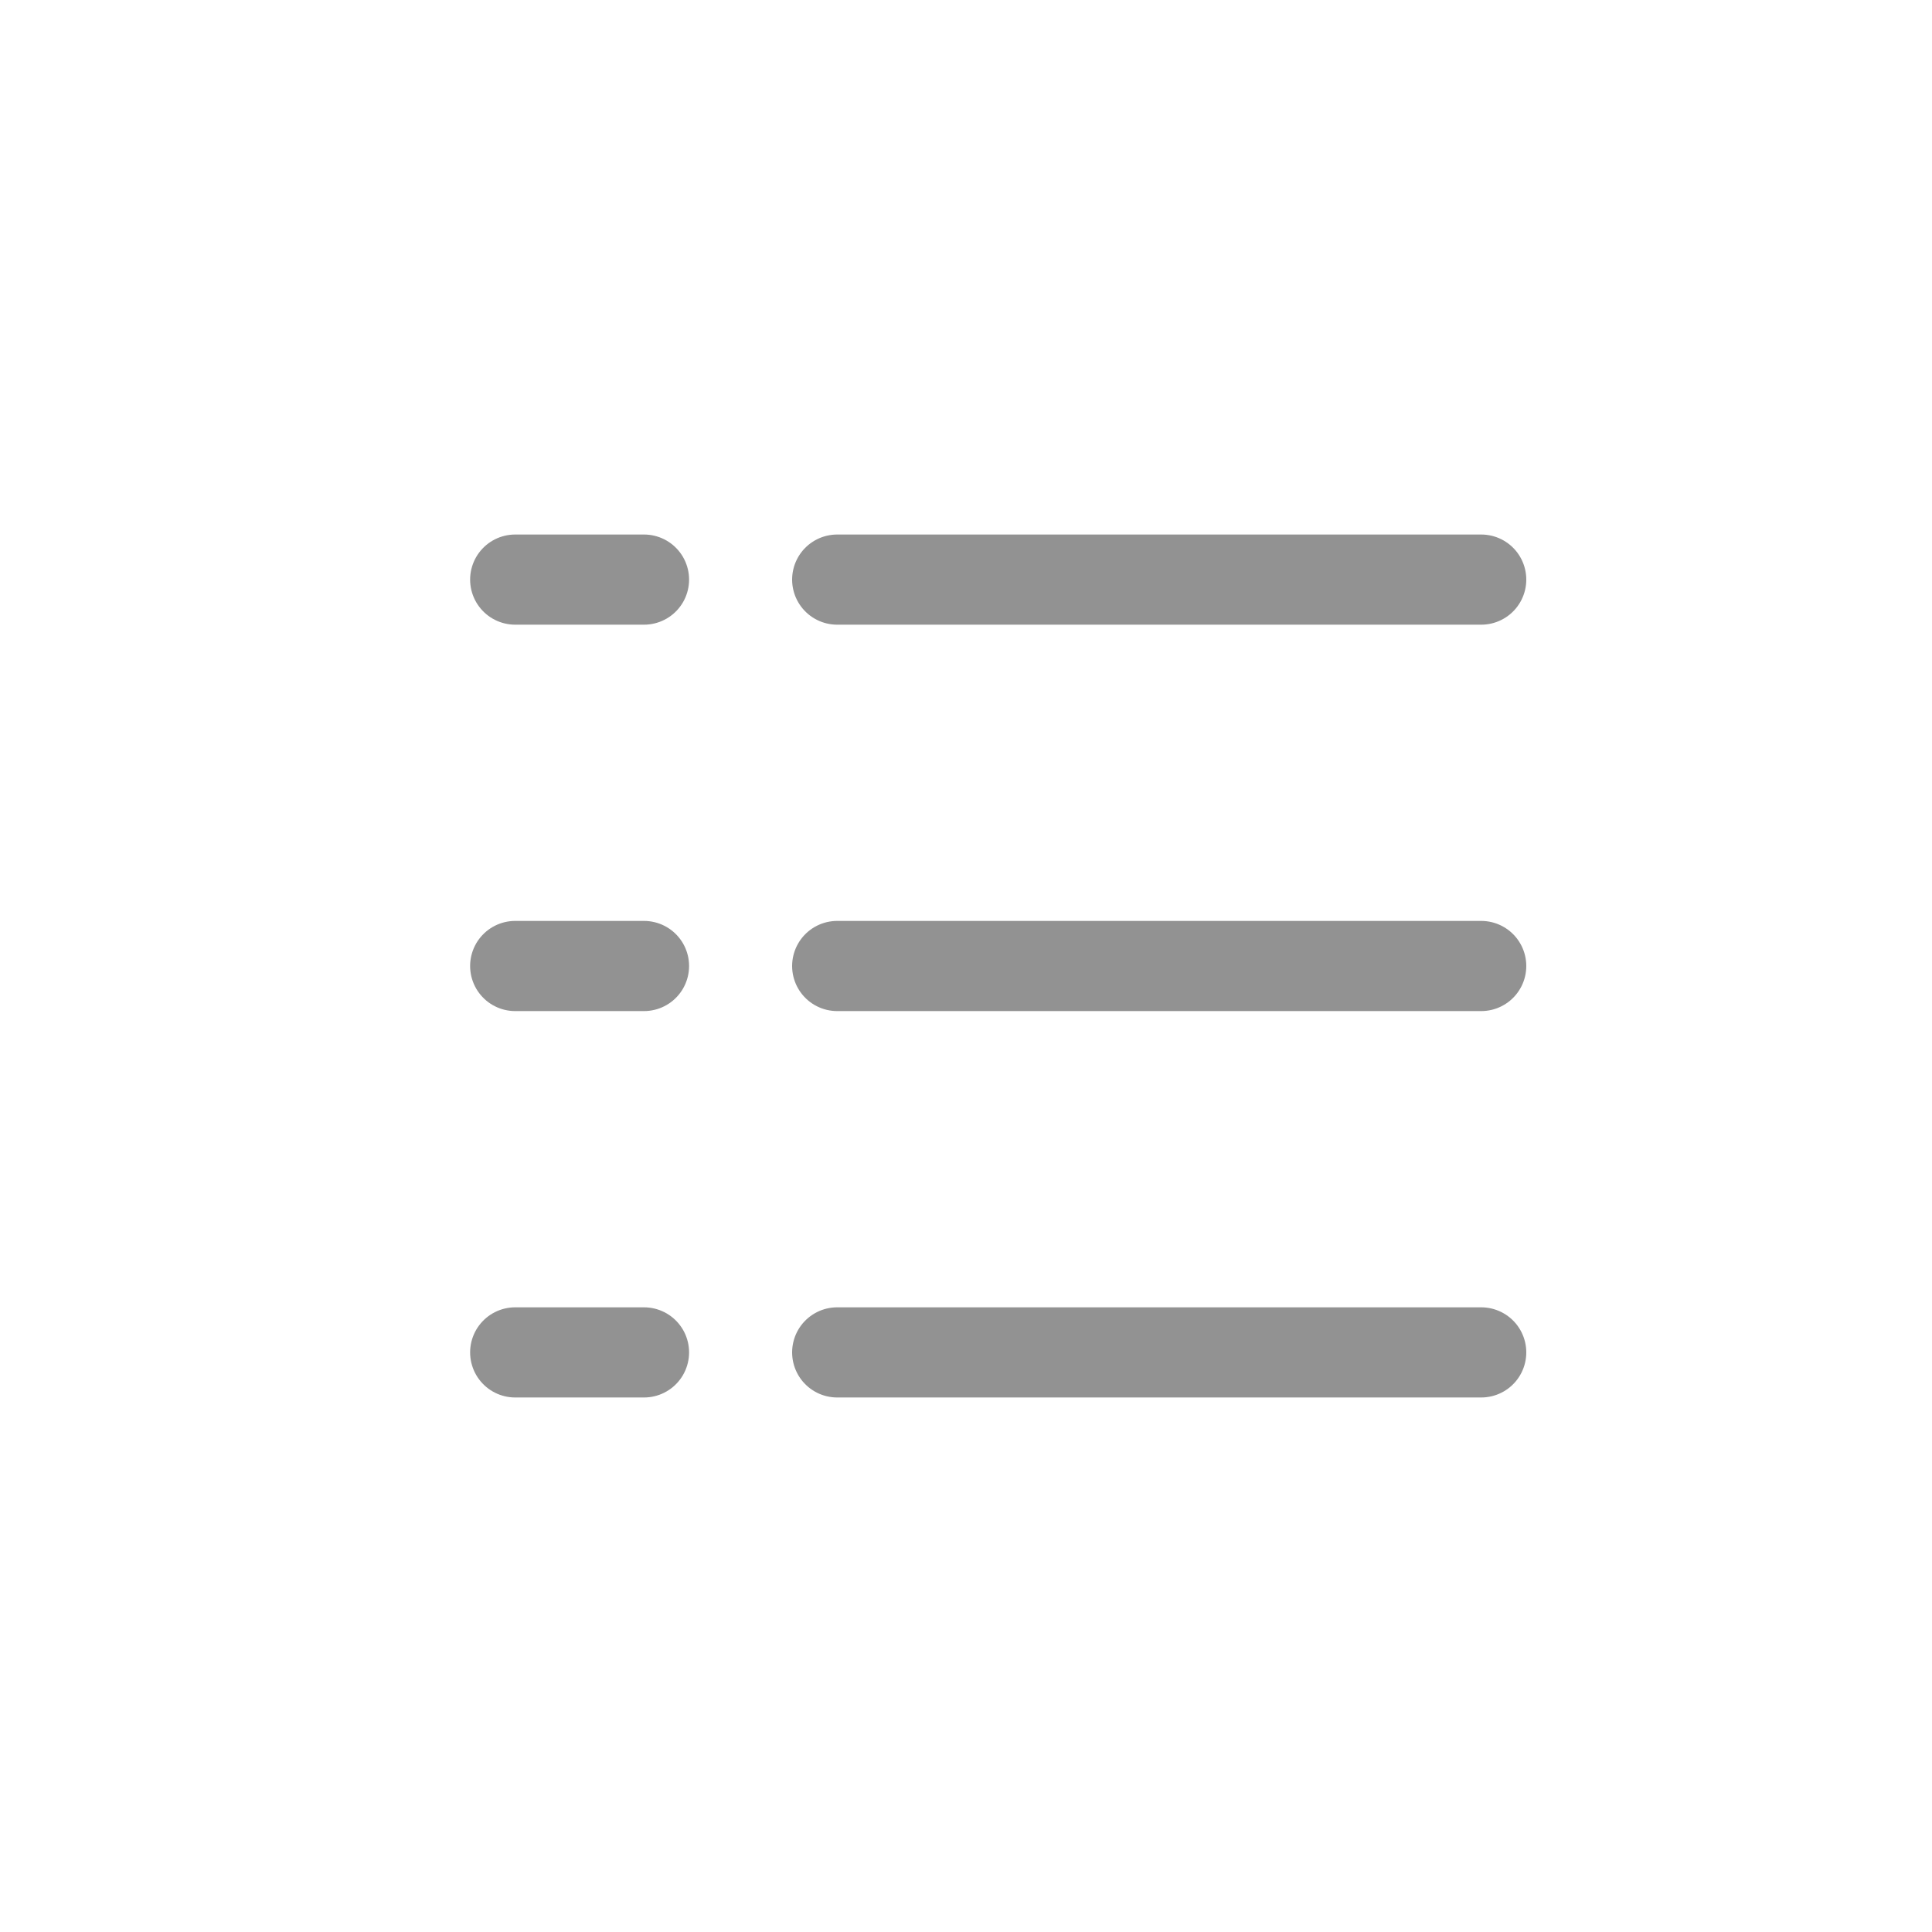
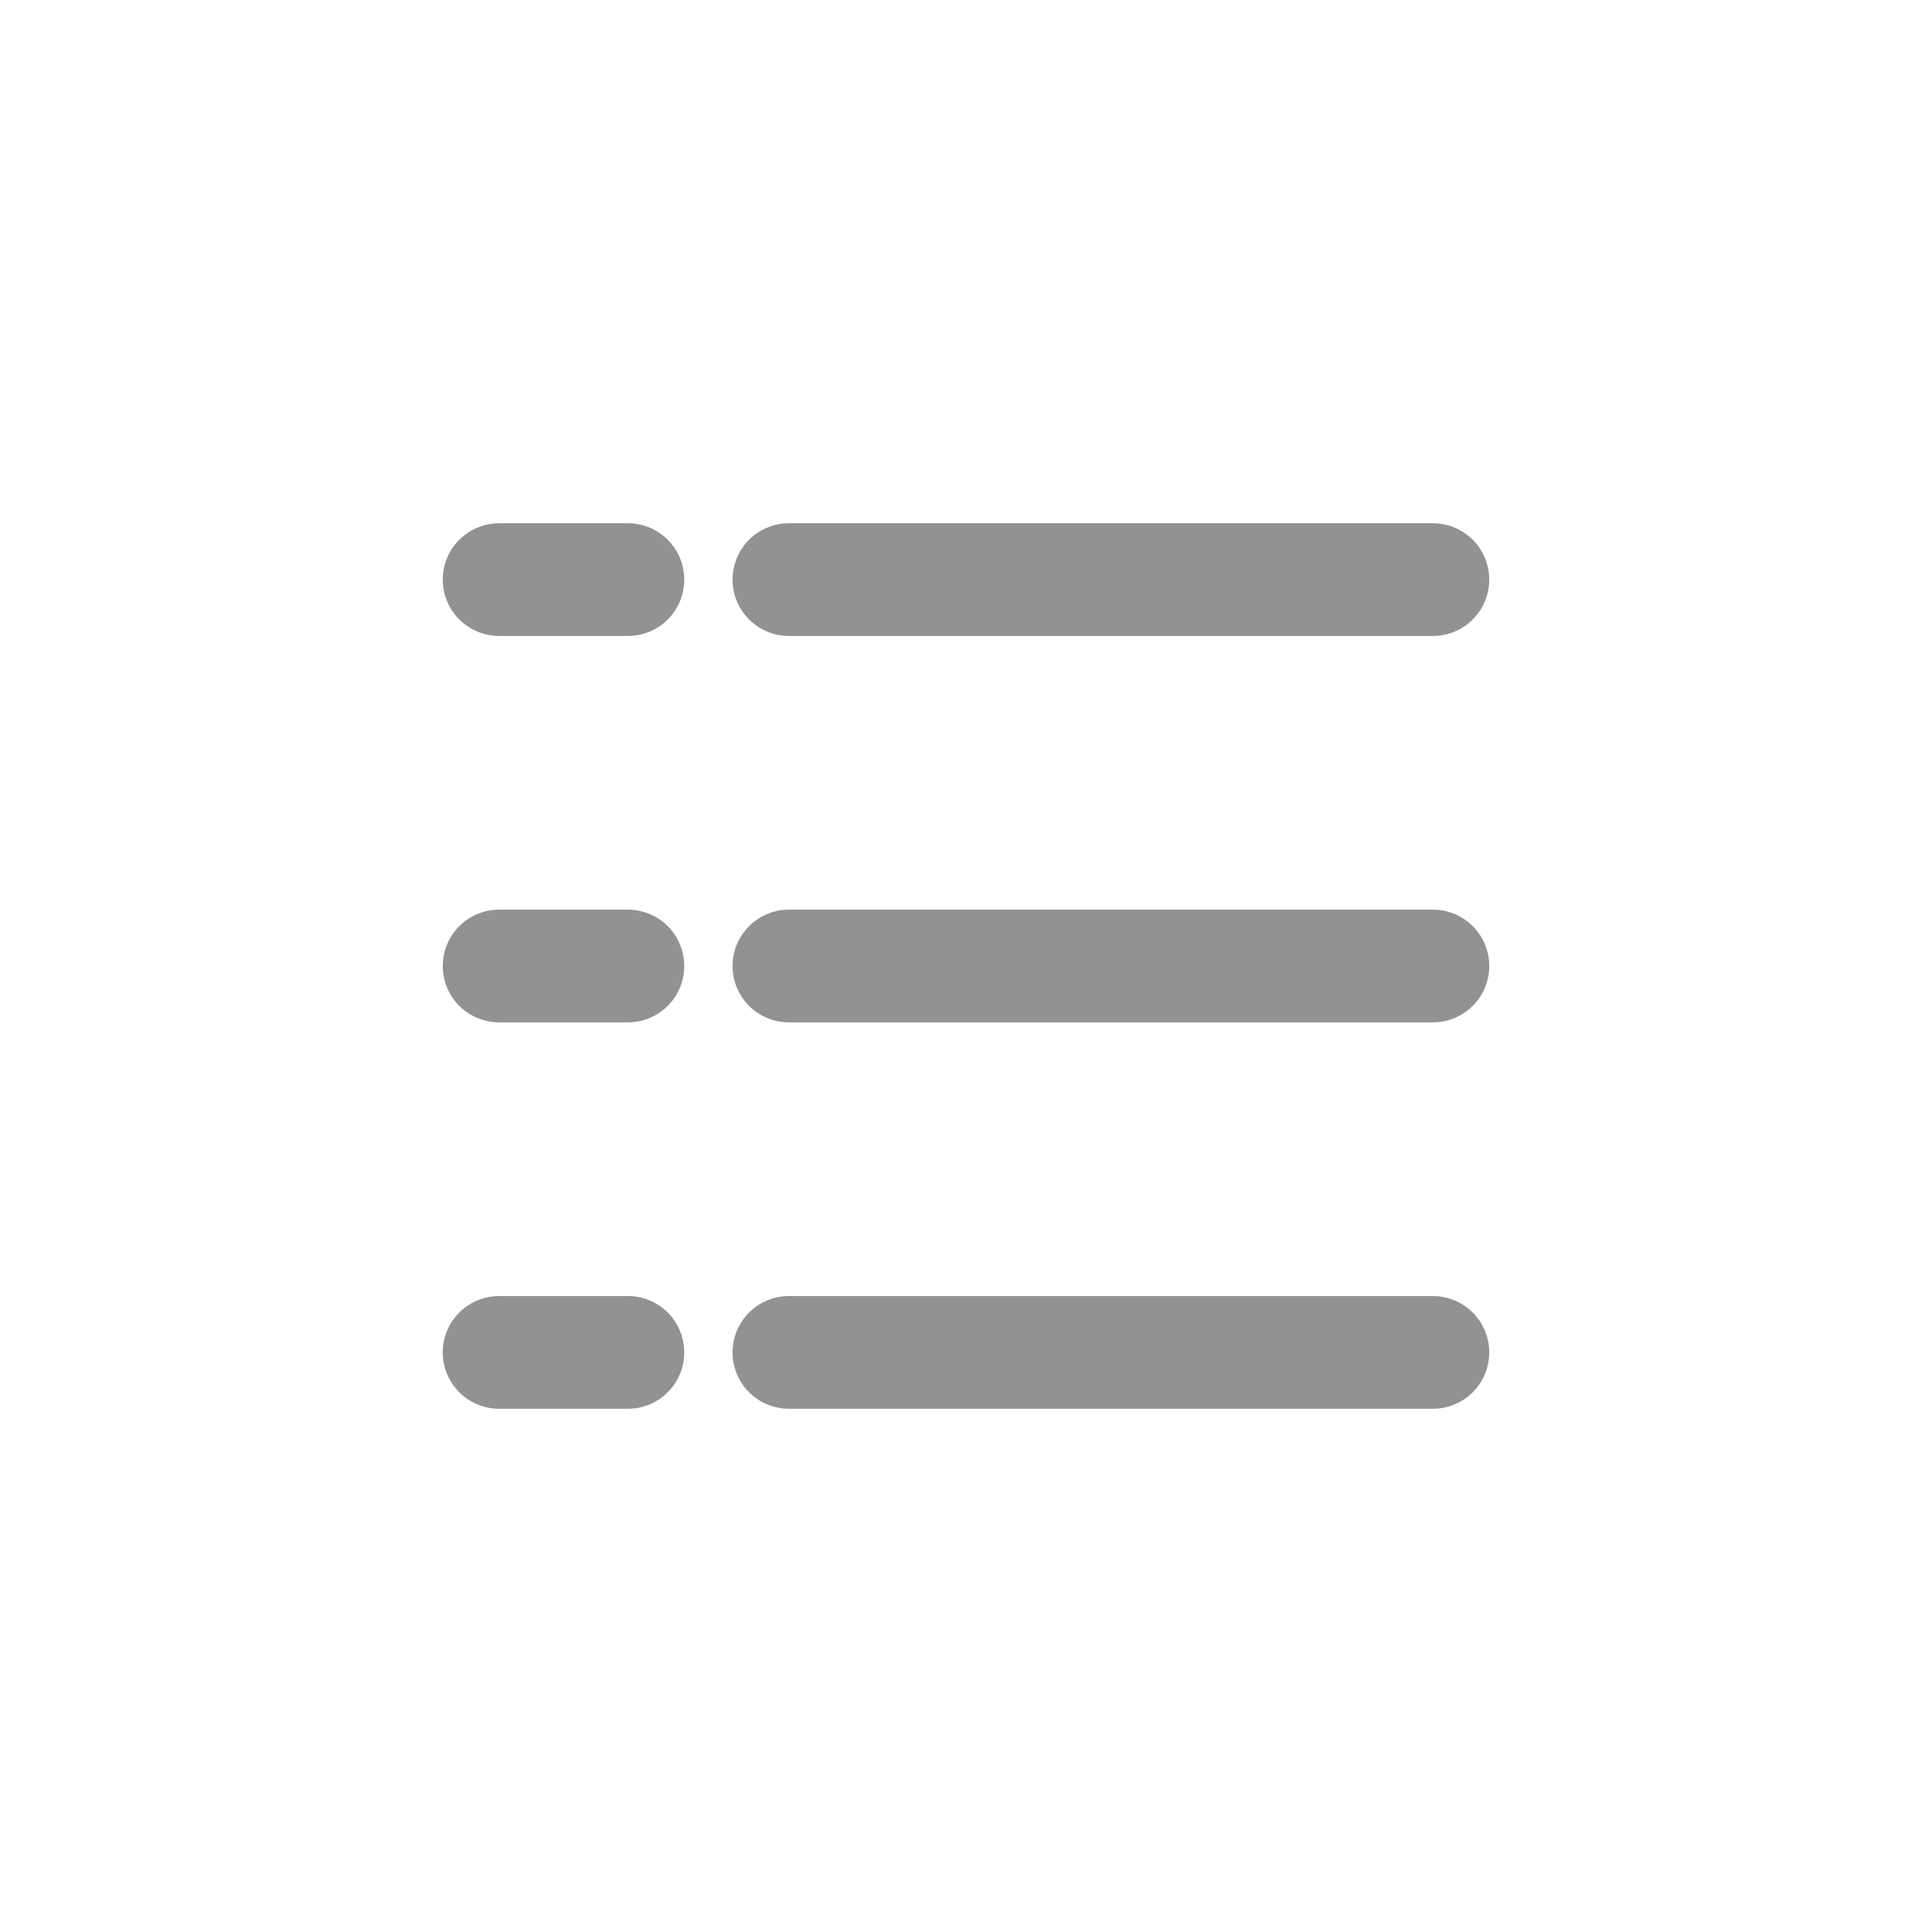
- <svg xmlns="http://www.w3.org/2000/svg" width="30" height="30" viewBox="0 0 30 30" fill="none">
-   <path d="M13 15H23M13 9H23M13 21H23" stroke="#929292" stroke-width="1.4" stroke-linecap="round" stroke-linejoin="round" />
-   <path d="M8 15H10M8 9H10M8 21H10" stroke="#929292" stroke-width="1.4" stroke-linecap="round" stroke-linejoin="round" />
+ <svg xmlns="http://www.w3.org/2000/svg" width="24" height="24" viewBox="0 0 24 24" fill="none">
+   <path d="M6.2 12H7.8M6.2 7.2H7.8M6.2 16.8H7.8" stroke="#929292" stroke-width="1.4" stroke-linecap="round" stroke-linejoin="round" />
+   <path d="M9.8 12H17.8M9.8 7.2H17.8M9.8 16.8H17.8" stroke="#929292" stroke-width="1.4" stroke-linecap="round" stroke-linejoin="round" />
</svg>
